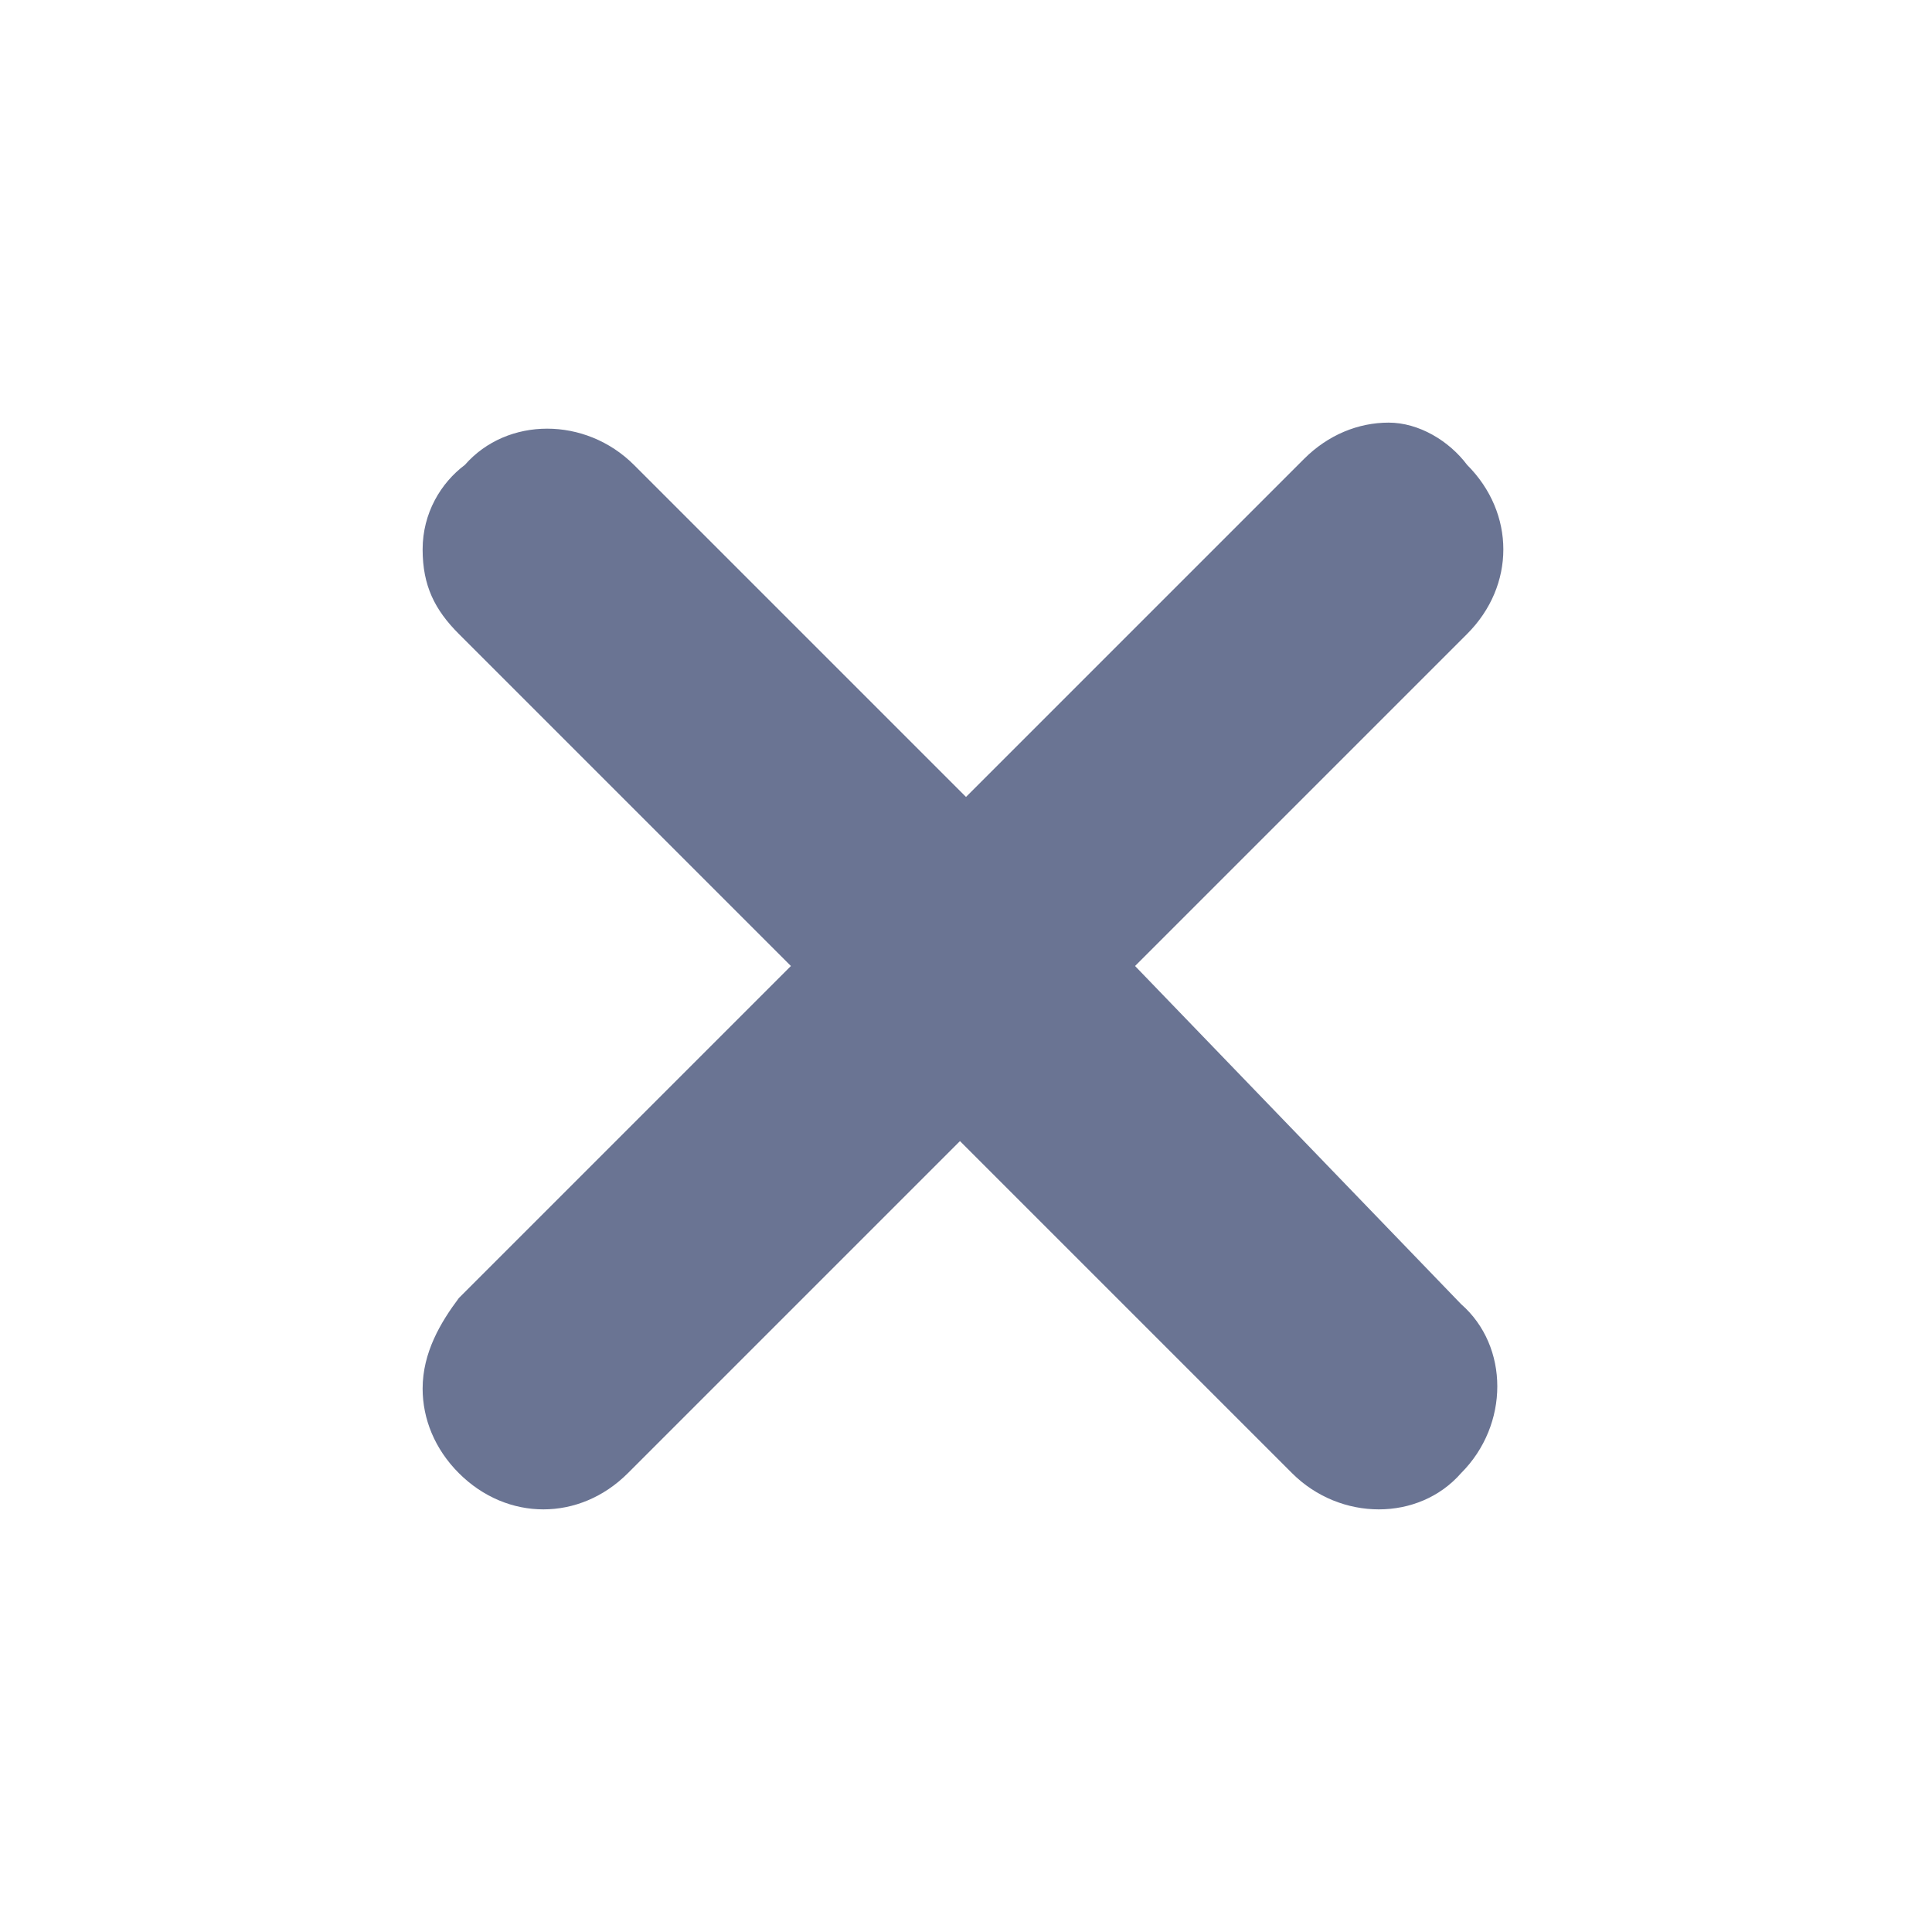
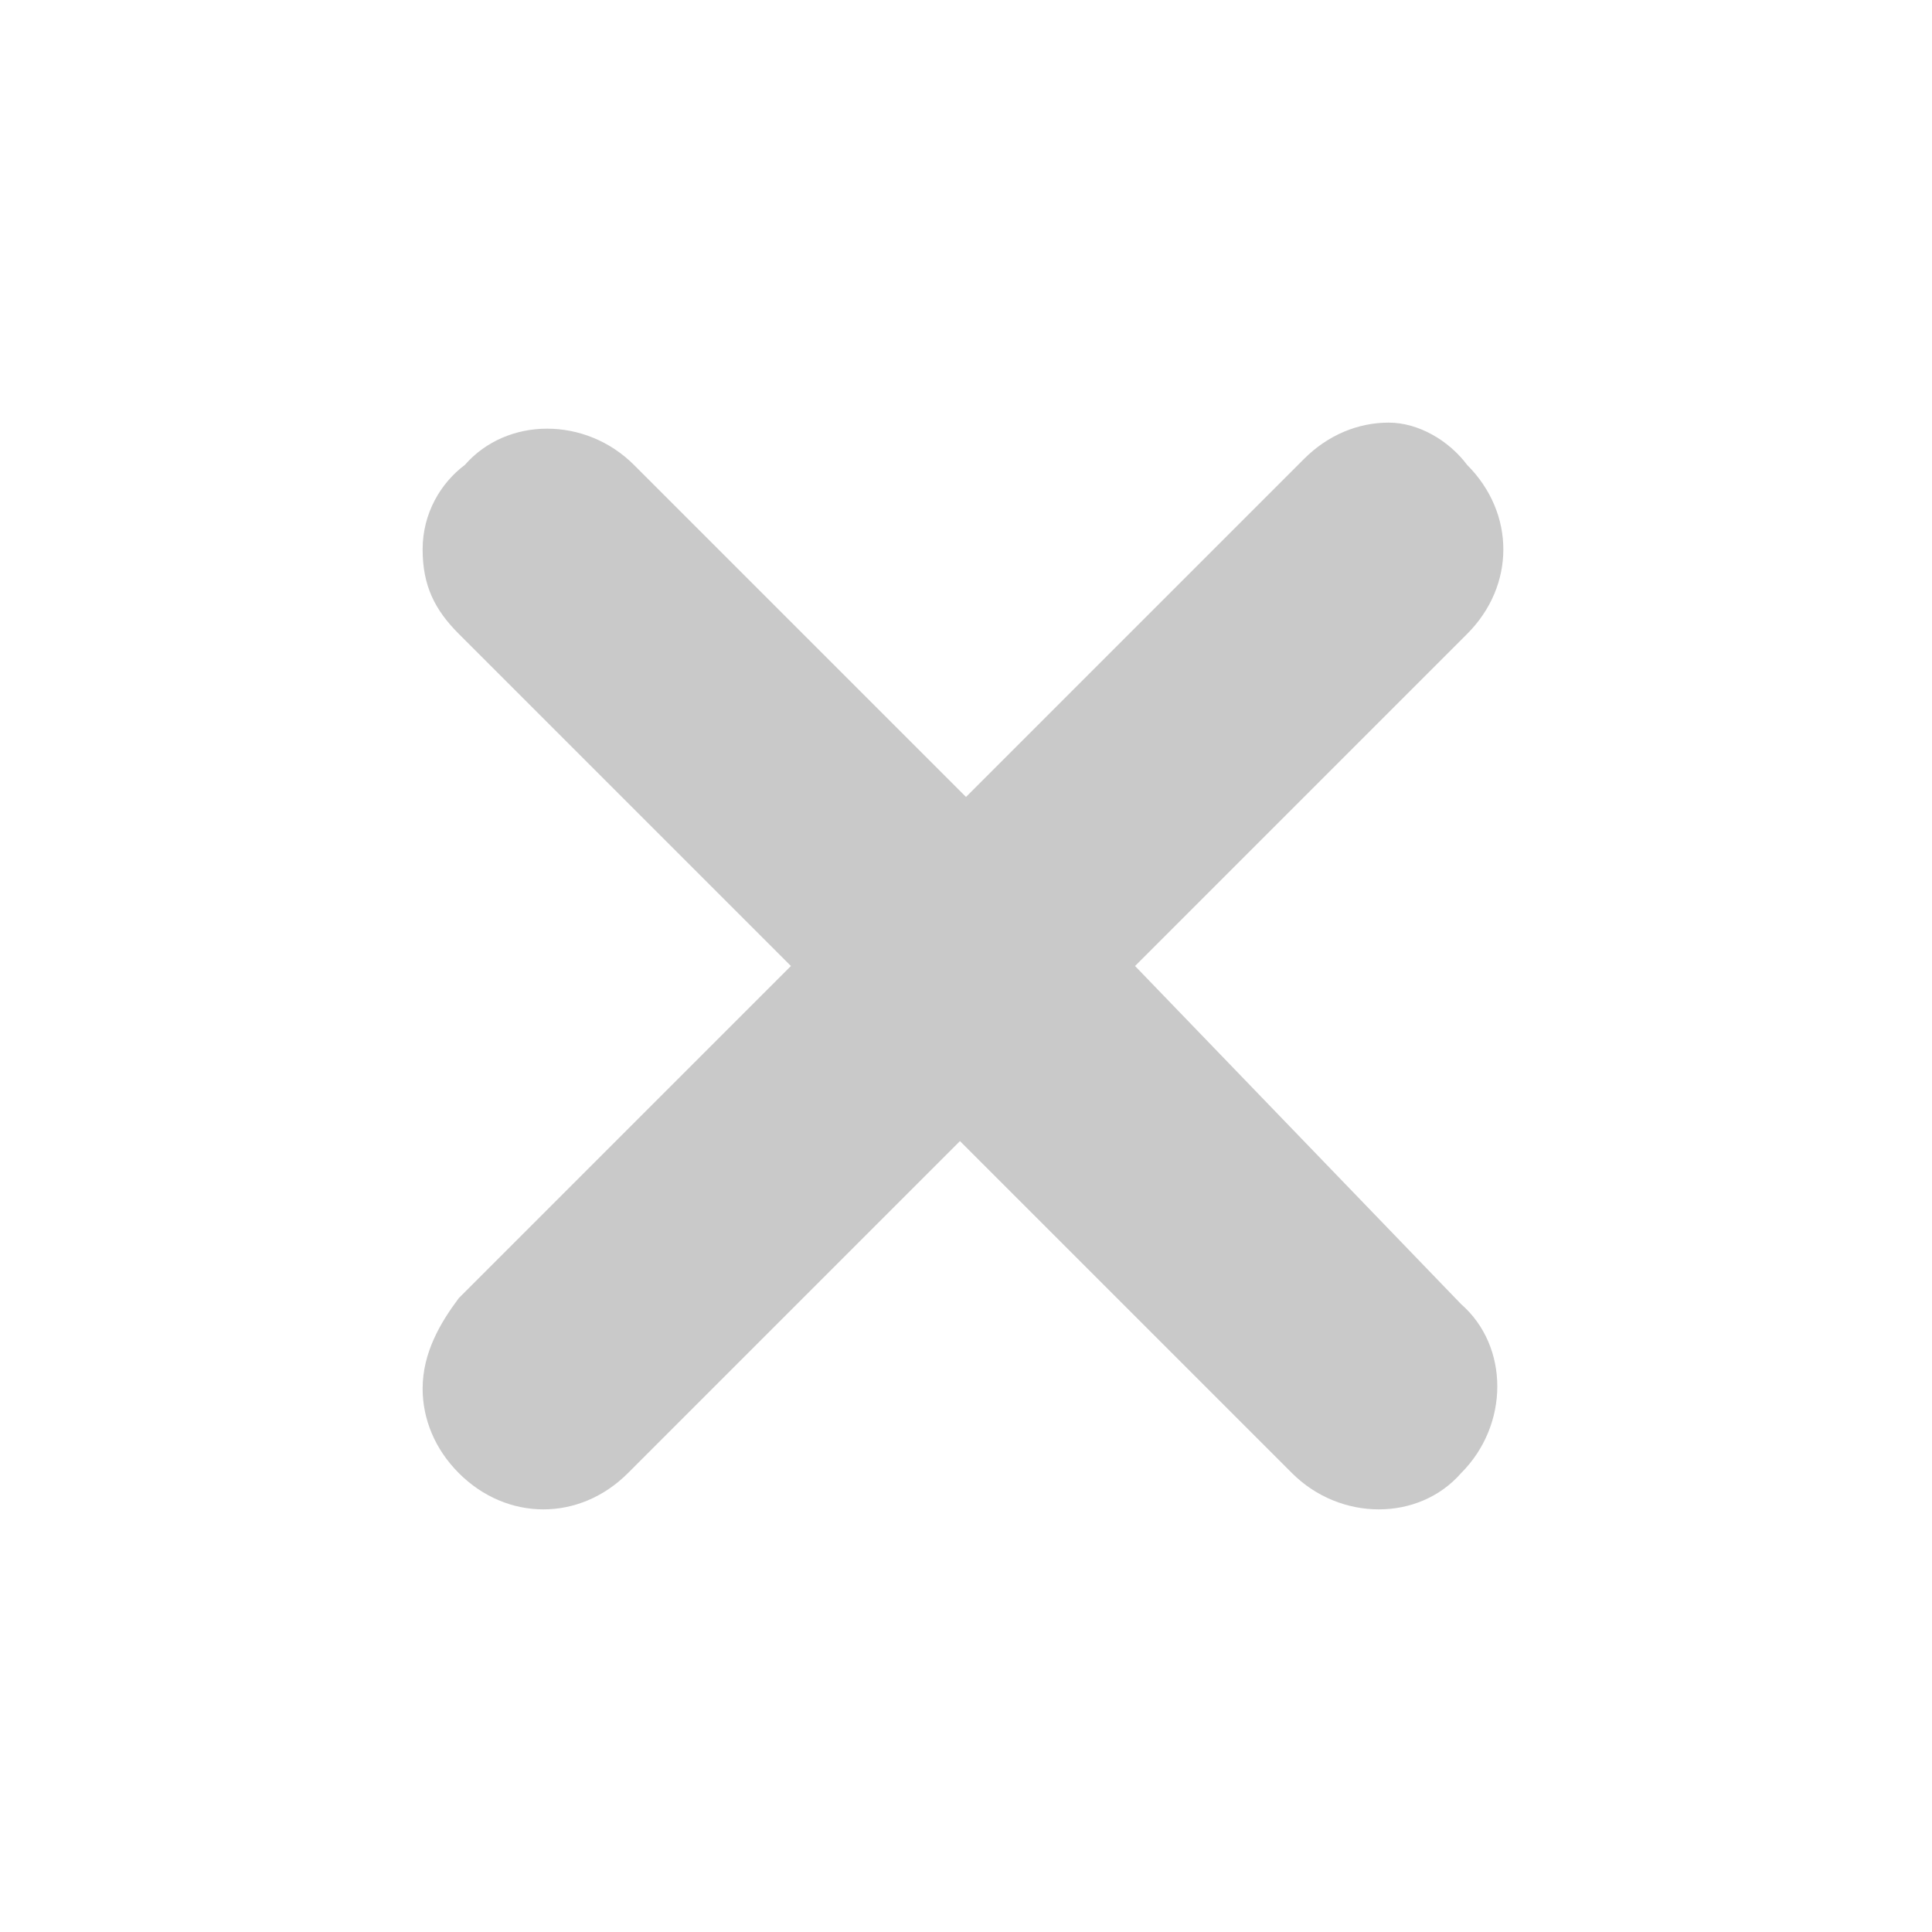
- <svg xmlns="http://www.w3.org/2000/svg" fill="#6a7493" width="800px" height="800px" viewBox="0 0 32 32">
+ <svg xmlns="http://www.w3.org/2000/svg" fill="#c9c9c9" width="800px" height="800px" viewBox="0 0 32 32">
  <path d="M18.8,16l5.5-5.5c0.8-0.8,0.8-2,0-2.8l0,0C24,7.3,23.5,7,23,7c-0.5,0-1,0.2-1.4,0.6L16,13.2l-5.5-5.5  c-0.8-0.8-2.1-0.8-2.8,0C7.3,8,7,8.5,7,9.1s0.2,1,0.6,1.4l5.5,5.5l-5.5,5.5C7.3,21.9,7,22.4,7,23c0,0.5,0.2,1,0.6,1.4  C8,24.8,8.5,25,9,25c0.5,0,1-0.2,1.4-0.6l5.5-5.5l5.5,5.5c0.8,0.8,2.1,0.8,2.8,0c0.8-0.8,0.8-2.1,0-2.8L18.8,16z" />
</svg>
